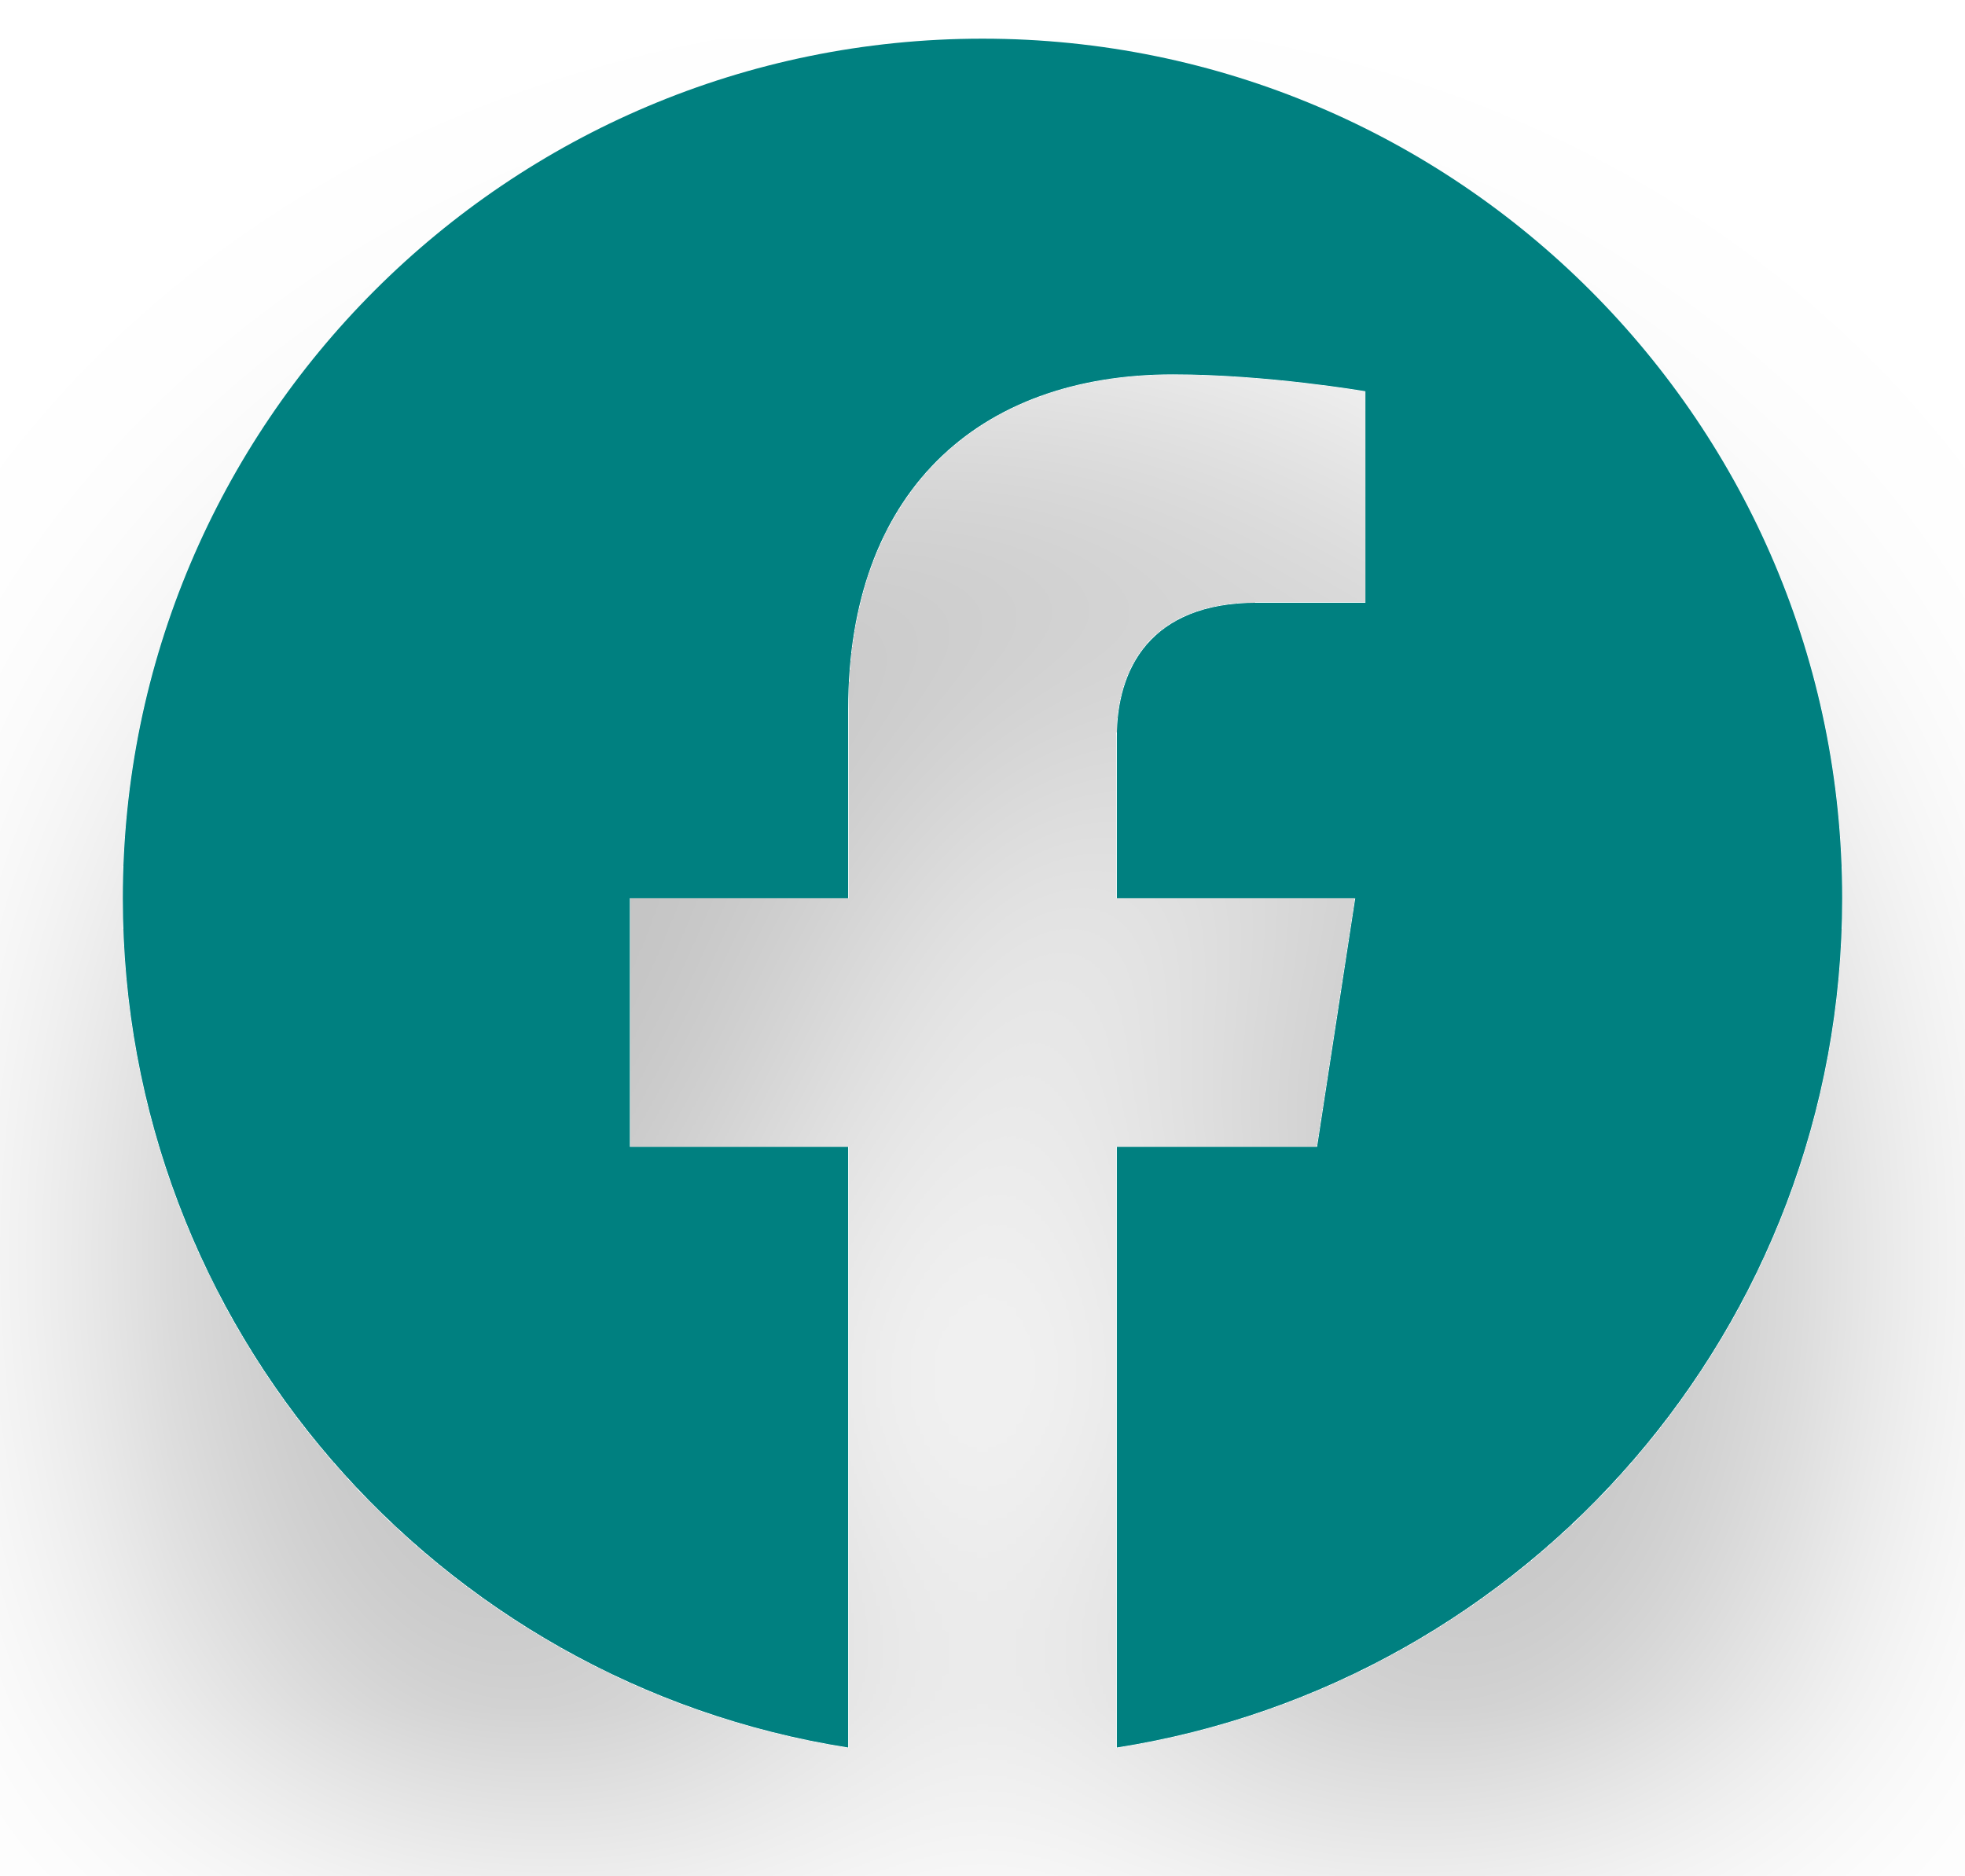
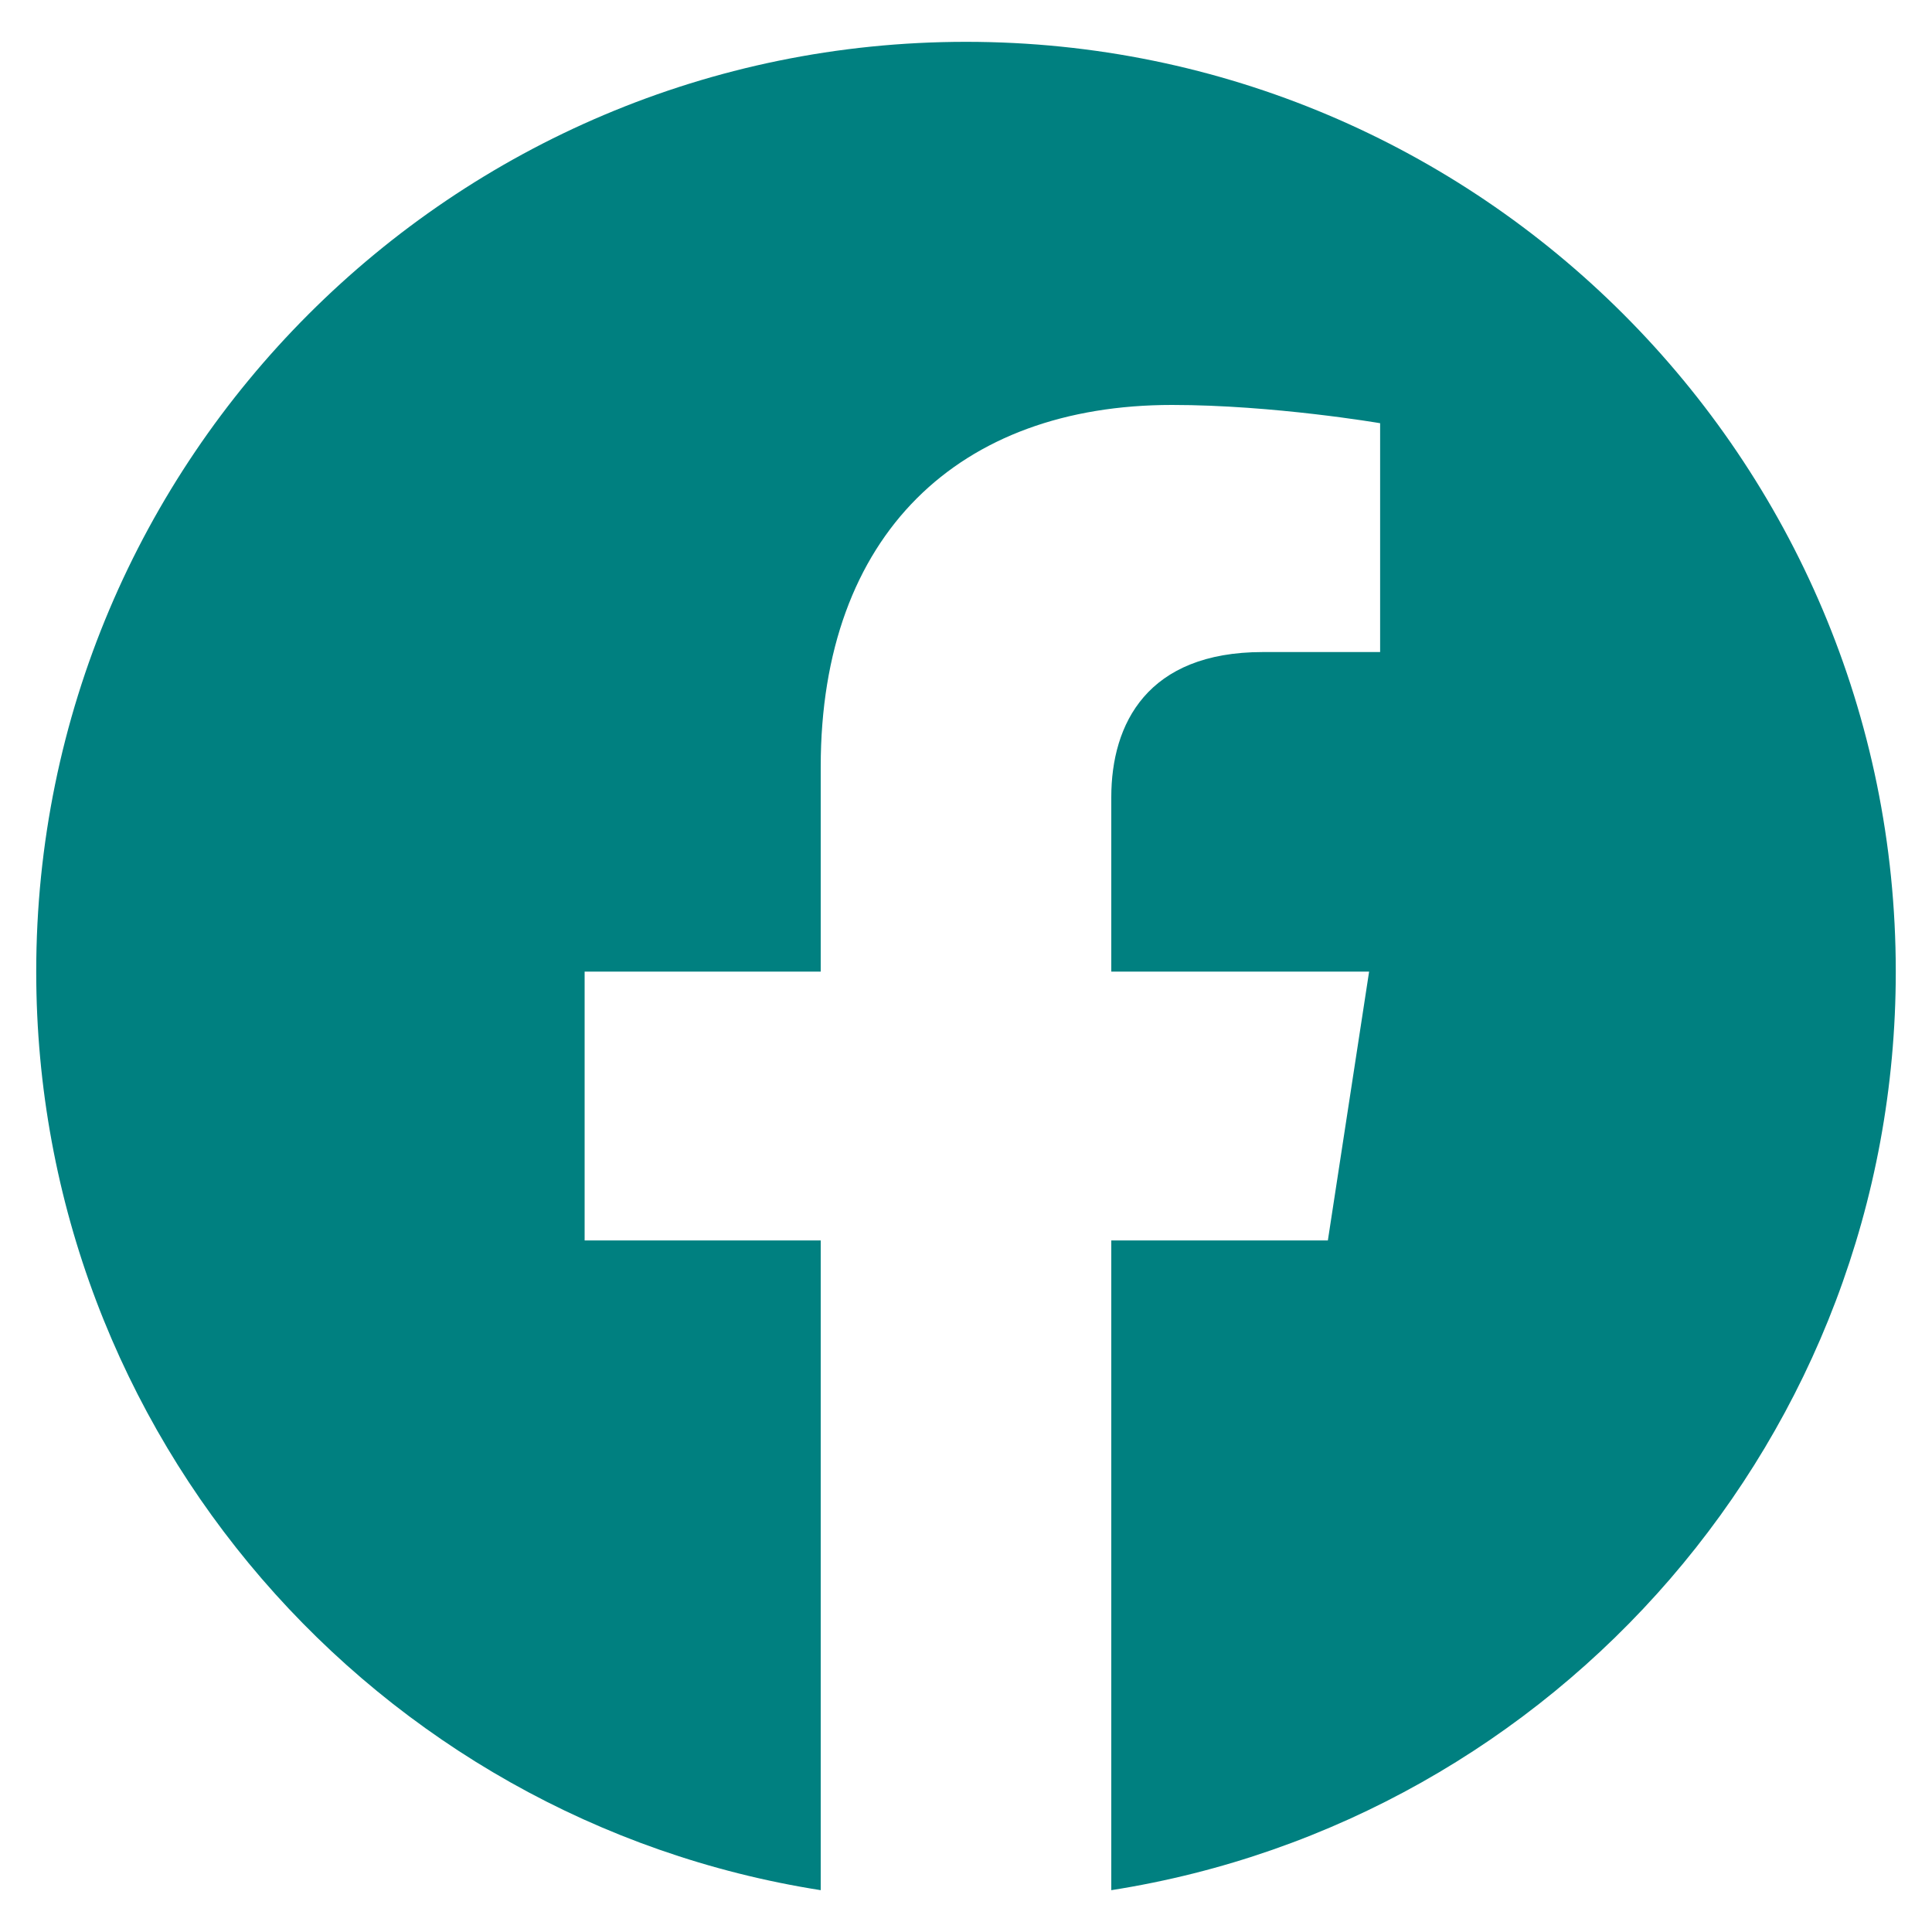
- <svg xmlns="http://www.w3.org/2000/svg" width="22" height="21" viewBox="0 0 22 21" fill="none">
-   <g filter="url(#filter0_d_56_226)">
-     <path fill-rule="evenodd" clip-rule="evenodd" d="M20.625 10.058C20.625 4.743 16.315 0.433 11 0.433C5.685 0.433 1.375 4.743 1.375 10.058C1.375 14.862 4.894 18.844 9.496 19.567V12.841H7.052V10.058H9.496V7.937C9.496 5.526 10.933 4.192 13.132 4.192C14.185 4.192 15.287 4.381 15.287 4.381V6.749H14.072C12.877 6.749 12.504 7.491 12.504 8.253V10.058H15.173L14.746 12.841H12.504V19.567C17.106 18.845 20.625 14.863 20.625 10.058Z" fill="#008080" />
-   </g>
-   <defs>
-     <filter id="filter0_d_56_226" x="-2.625" y="0.433" width="27.25" height="27.134" filterUnits="userSpaceOnUse" color-interpolation-filters="sRGB">
-       <feFlood flood-opacity="0" result="BackgroundImageFix" />
-       <feColorMatrix in="SourceAlpha" type="matrix" values="0 0 0 0 0 0 0 0 0 0 0 0 0 0 0 0 0 0 127 0" result="hardAlpha" />
-       <feOffset dy="4" />
-       <feGaussianBlur stdDeviation="2" />
-       <feComposite in2="hardAlpha" operator="out" />
-       <feColorMatrix type="matrix" values="0 0 0 0 0 0 0 0 0 0 0 0 0 0 0 0 0 0 0.25 0" />
-       <feBlend mode="normal" in2="BackgroundImageFix" result="effect1_dropShadow_56_226" />
-       <feBlend mode="normal" in="SourceGraphic" in2="effect1_dropShadow_56_226" result="shape" />
-     </filter>
-   </defs>
+ <svg xmlns="http://www.w3.org/2000/svg" width="20" height="20" viewBox="0 0 20 20" fill="none">
+   <path fill-rule="evenodd" clip-rule="evenodd" d="M19.625 10.058C19.625 4.743 15.315 0.433 10 0.433C4.685 0.433 0.375 4.743 0.375 10.058C0.375 14.862 3.894 18.844 8.496 19.567V12.841H6.052V10.058H8.496V7.938C8.496 5.526 9.933 4.192 12.132 4.192C13.185 4.192 14.287 4.381 14.287 4.381V6.75H13.072C11.877 6.75 11.504 7.491 11.504 8.253V10.058H14.173L13.746 12.841H11.504V19.567C16.106 18.845 19.625 14.863 19.625 10.058Z" fill="#008080" />
</svg>
